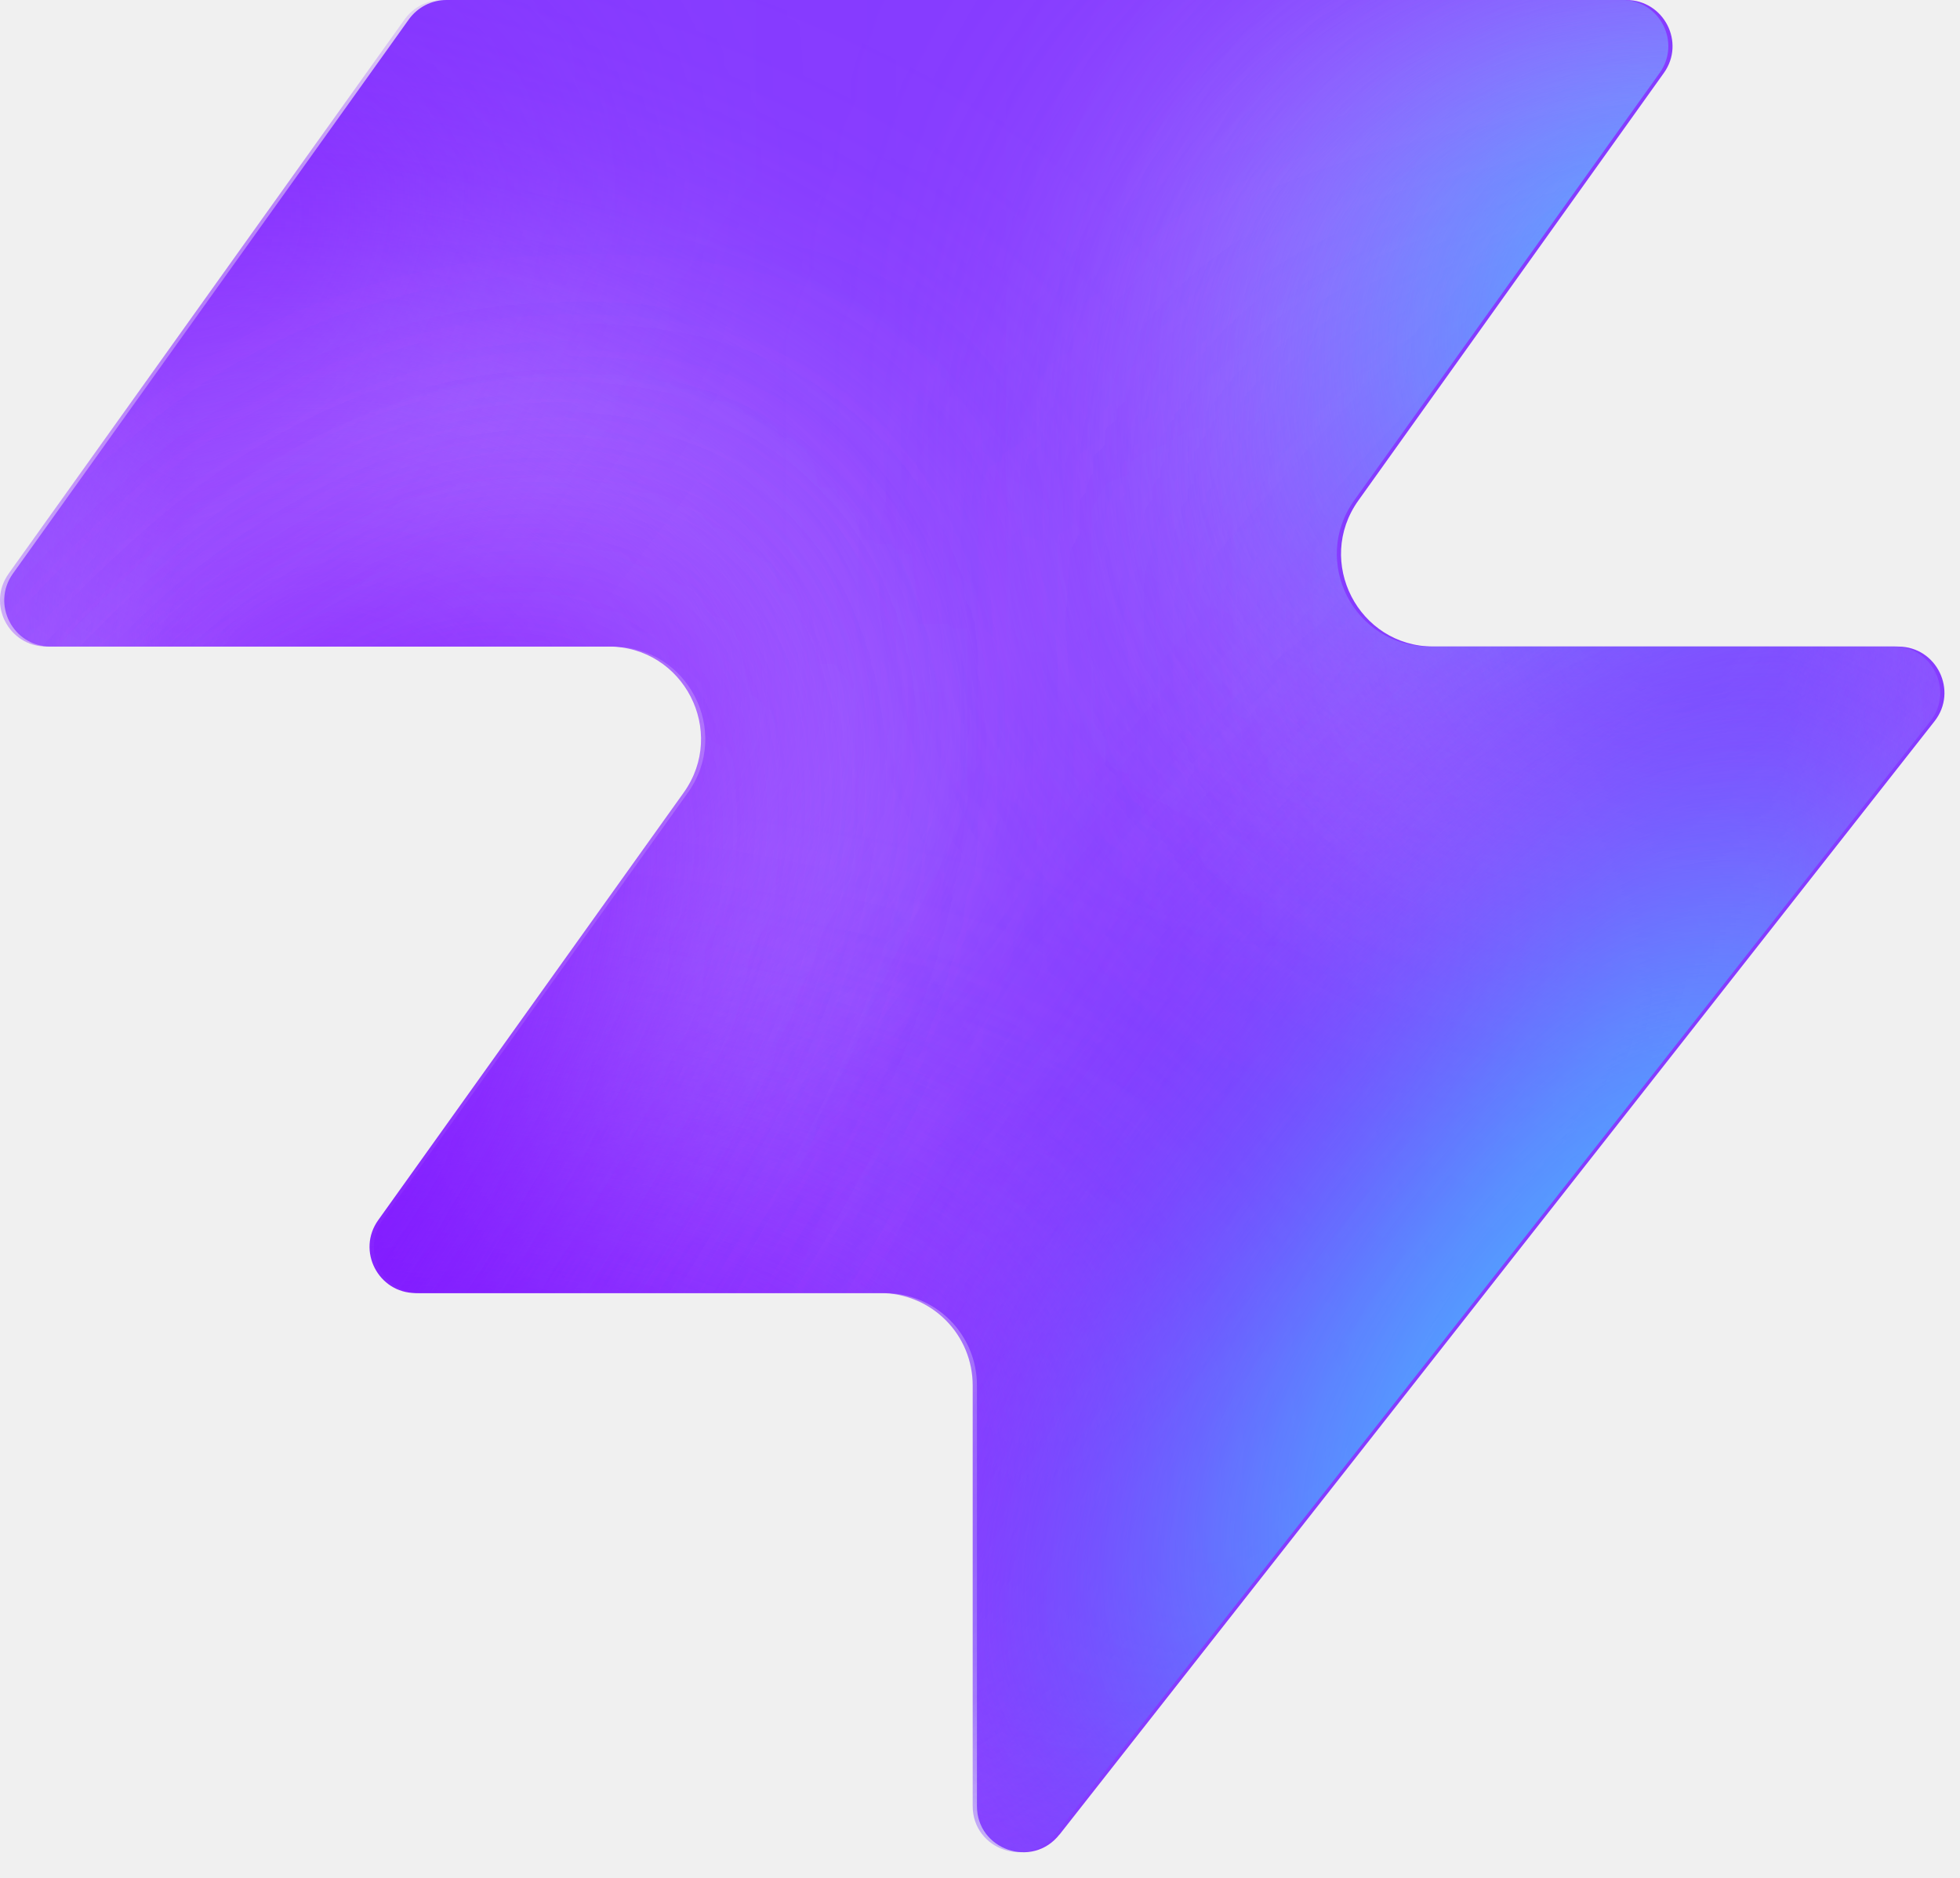
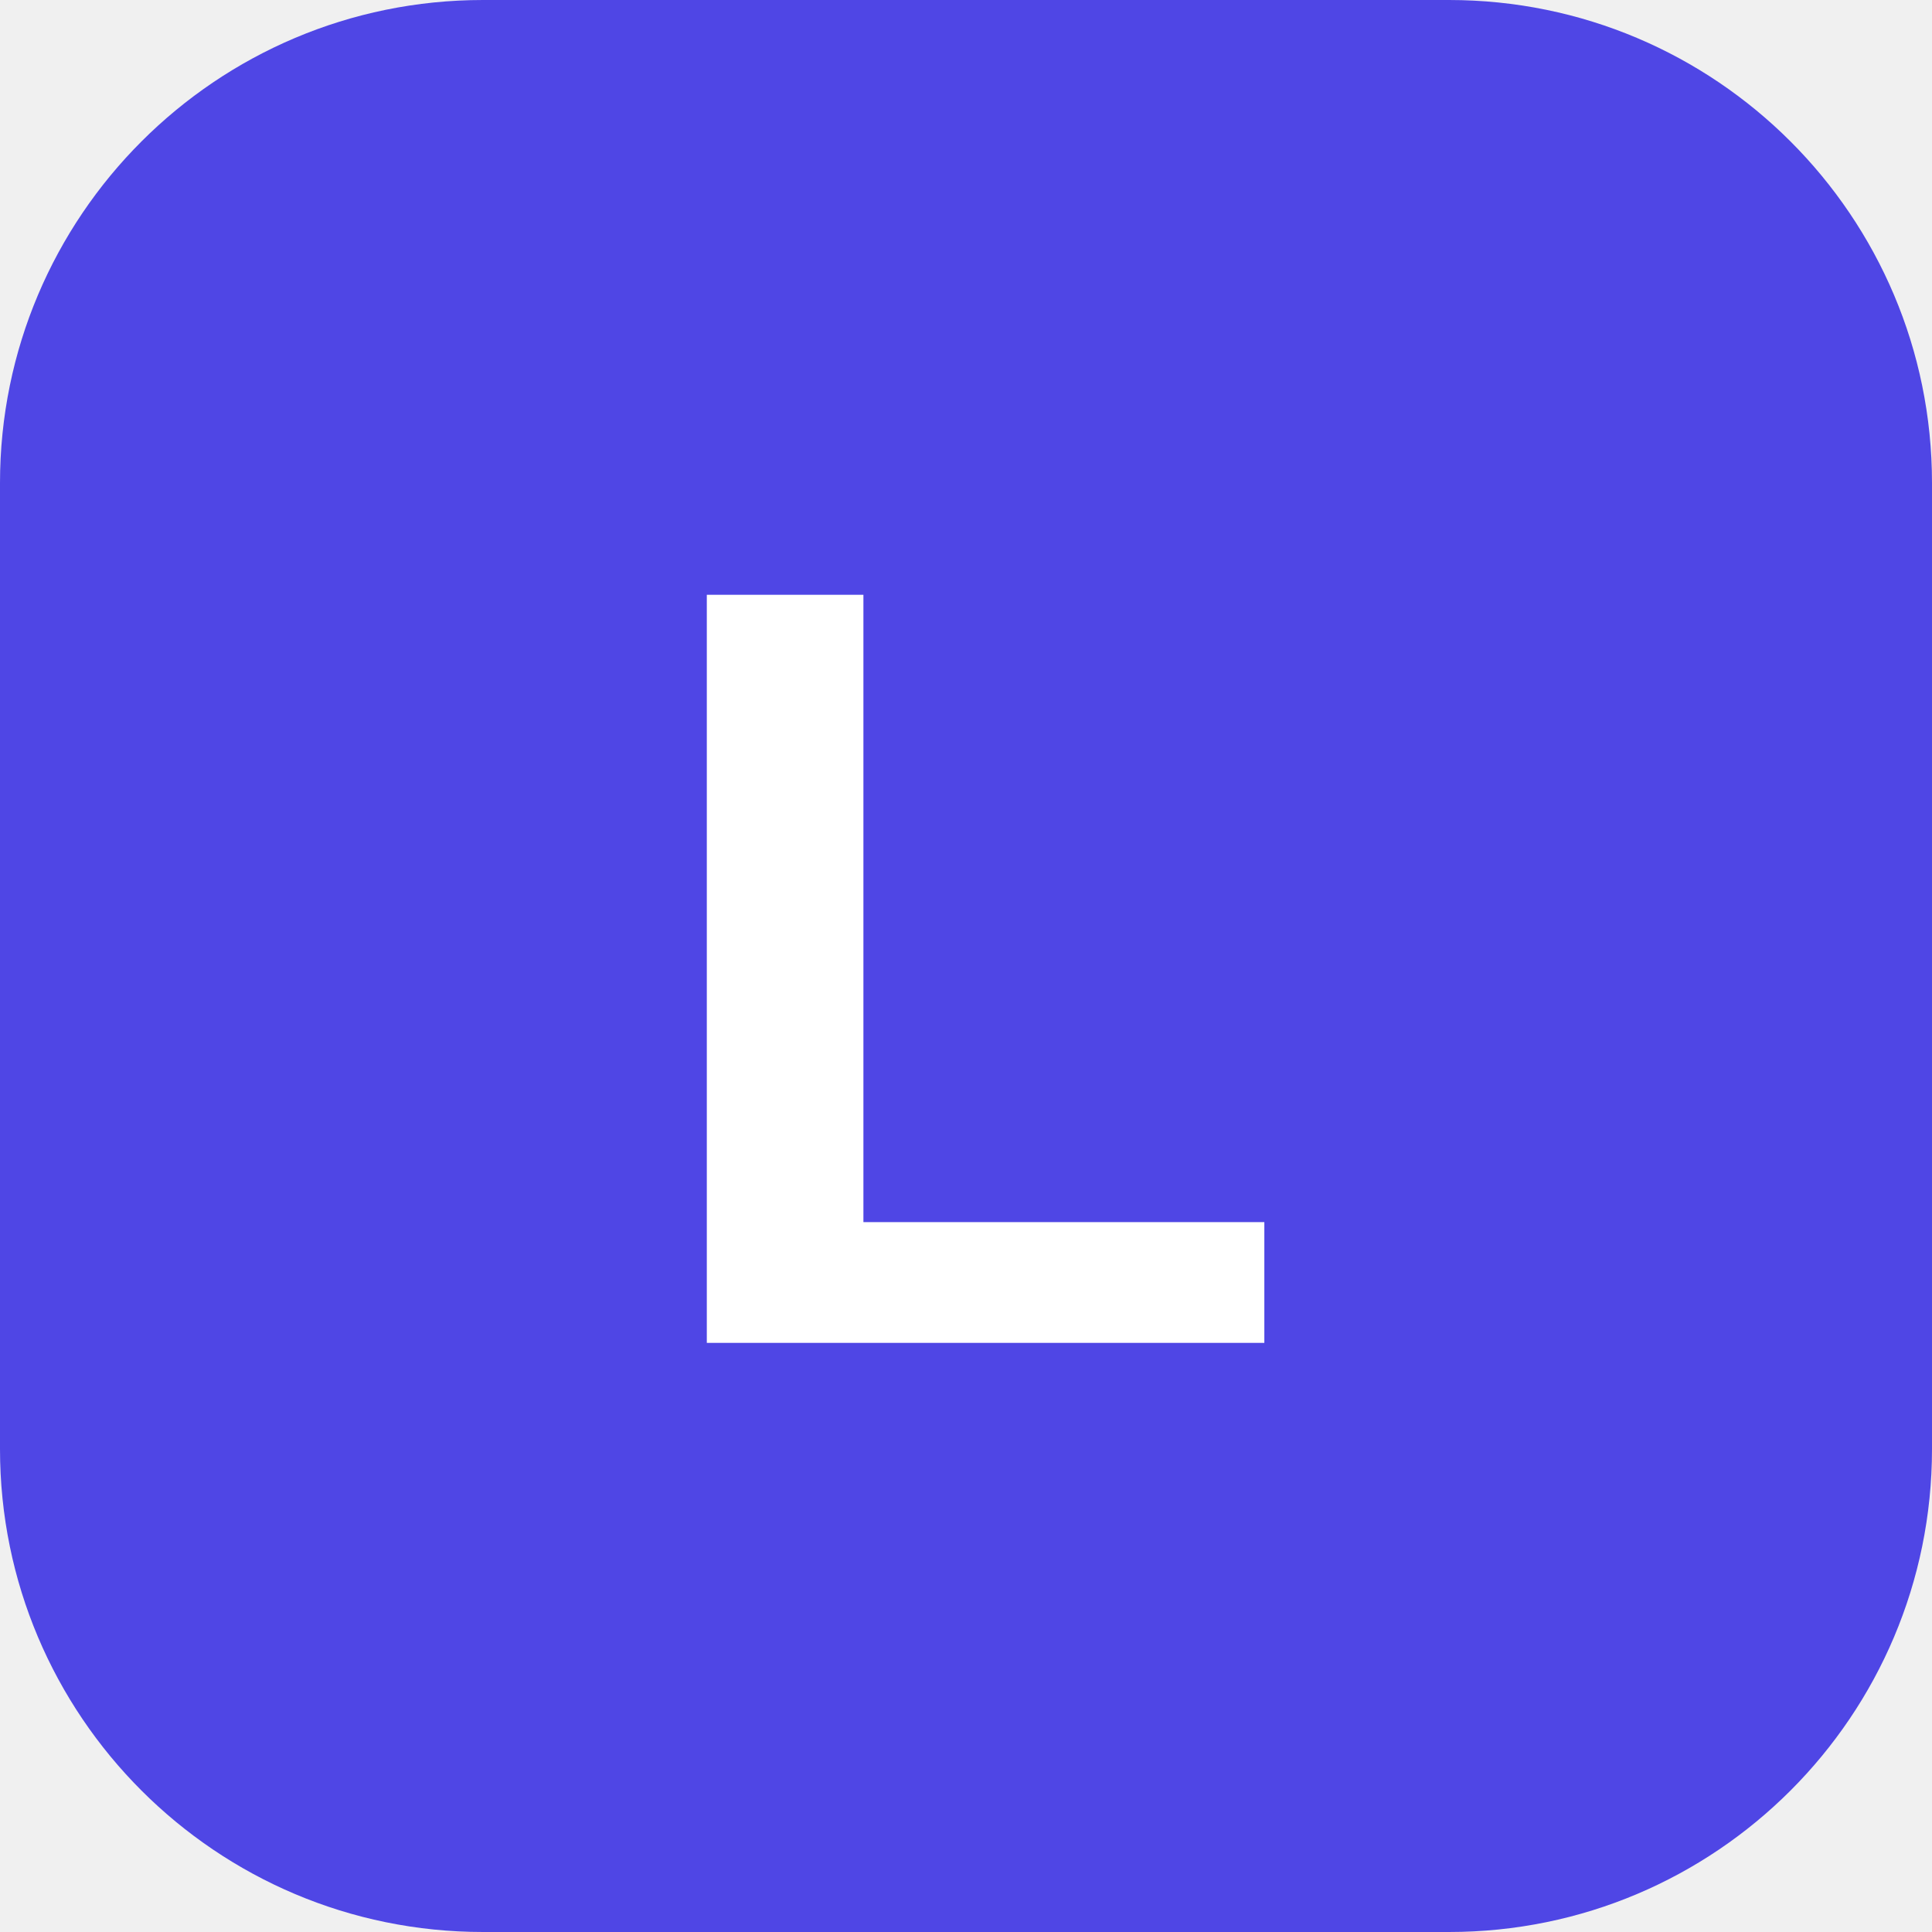
- <svg xmlns="http://www.w3.org/2000/svg" width="48" height="46" fill="none" viewBox="0 0 48 46">
-   <path fill="#863bff" d="M25.946 44.938c-.664.845-2.021.375-2.021-.698V33.937a2.26 2.26 0 0 0-2.262-2.262H10.287c-.92 0-1.456-1.04-.92-1.788l7.48-10.471c1.07-1.497 0-3.578-1.842-3.578H1.237c-.92 0-1.456-1.04-.92-1.788L10.013.474c.214-.297.556-.474.92-.474h28.894c.92 0 1.456 1.04.92 1.788l-7.48 10.471c-1.07 1.498 0 3.579 1.842 3.579h11.377c.943 0 1.473 1.088.89 1.83L25.947 44.94z" style="fill:#863bff;fill:color(display-p3 .525 .23 1);fill-opacity:1" />
-   <mask id="a" width="48" height="46" x="0" y="0" maskUnits="userSpaceOnUse" style="mask-type:alpha">
-     <path fill="#000" d="M25.842 44.938c-.664.844-2.021.375-2.021-.698V33.937a2.26 2.26 0 0 0-2.262-2.262H10.183c-.92 0-1.456-1.04-.92-1.788l7.48-10.471c1.07-1.498 0-3.579-1.842-3.579H1.133c-.92 0-1.456-1.04-.92-1.787L9.91.473c.214-.297.556-.474.92-.474h28.894c.92 0 1.456 1.04.92 1.788l-7.48 10.471c-1.07 1.498 0 3.578 1.842 3.578h11.377c.943 0 1.473 1.088.89 1.832L25.843 44.94z" style="fill:#000;fill-opacity:1" />
-   </mask>
-   <g mask="url(#a)">
-     <g filter="url(#b)">
-       <ellipse cx="5.508" cy="14.704" fill="#ede6ff" rx="5.508" ry="14.704" style="fill:#ede6ff;fill:color(display-p3 .927 .903 1);fill-opacity:1" transform="matrix(.00324 1 1 -.00324 -4.47 31.516)" />
-     </g>
-     <g filter="url(#c)">
-       <ellipse cx="10.399" cy="29.851" fill="#ede6ff" rx="10.399" ry="29.851" style="fill:#ede6ff;fill:color(display-p3 .927 .903 1);fill-opacity:1" transform="matrix(.00324 1 1 -.00324 -39.328 7.883)" />
-     </g>
-     <g filter="url(#d)">
-       <ellipse cx="5.508" cy="30.487" fill="#7e14ff" rx="5.508" ry="30.487" style="fill:#7e14ff;fill:color(display-p3 .492 .077 1);fill-opacity:1" transform="rotate(89.814 -25.913 -14.639)scale(1 -1)" />
-     </g>
-     <g filter="url(#e)">
-       <ellipse cx="5.508" cy="30.599" fill="#7e14ff" rx="5.508" ry="30.599" style="fill:#7e14ff;fill:color(display-p3 .492 .077 1);fill-opacity:1" transform="rotate(89.814 -32.644 -3.334)scale(1 -1)" />
-     </g>
-     <g filter="url(#f)">
-       <ellipse cx="5.508" cy="30.599" fill="#7e14ff" rx="5.508" ry="30.599" style="fill:#7e14ff;fill:color(display-p3 .492 .077 1);fill-opacity:1" transform="matrix(.00324 1 1 -.00324 -34.34 30.47)" />
-     </g>
-     <g filter="url(#g)">
-       <ellipse cx="14.072" cy="22.078" fill="#ede6ff" rx="14.072" ry="22.078" style="fill:#ede6ff;fill:color(display-p3 .927 .903 1);fill-opacity:1" transform="rotate(93.35 24.506 48.493)scale(-1 1)" />
-     </g>
-     <g filter="url(#h)">
-       <ellipse cx="3.47" cy="21.501" fill="#7e14ff" rx="3.47" ry="21.501" style="fill:#7e14ff;fill:color(display-p3 .492 .077 1);fill-opacity:1" transform="rotate(89.009 28.708 47.59)scale(-1 1)" />
-     </g>
-     <g filter="url(#i)">
-       <ellipse cx="3.47" cy="21.501" fill="#7e14ff" rx="3.47" ry="21.501" style="fill:#7e14ff;fill:color(display-p3 .492 .077 1);fill-opacity:1" transform="rotate(89.009 28.708 47.59)scale(-1 1)" />
-     </g>
-     <g filter="url(#j)">
-       <ellipse cx=".387" cy="8.972" fill="#7e14ff" rx="4.407" ry="29.108" style="fill:#7e14ff;fill:color(display-p3 .492 .077 1);fill-opacity:1" transform="rotate(39.51 .387 8.972)" />
-     </g>
-     <g filter="url(#k)">
-       <ellipse cx="47.523" cy="-6.092" fill="#7e14ff" rx="4.407" ry="29.108" style="fill:#7e14ff;fill:color(display-p3 .492 .077 1);fill-opacity:1" transform="rotate(37.892 47.523 -6.092)" />
-     </g>
-     <g filter="url(#l)">
-       <ellipse cx="41.412" cy="6.333" fill="#47bfff" rx="5.971" ry="9.665" style="fill:#47bfff;fill:color(display-p3 .28 .748 1);fill-opacity:1" transform="rotate(37.892 41.412 6.333)" />
-     </g>
-     <g filter="url(#m)">
-       <ellipse cx="-1.879" cy="38.332" fill="#7e14ff" rx="4.407" ry="29.108" style="fill:#7e14ff;fill:color(display-p3 .492 .077 1);fill-opacity:1" transform="rotate(37.892 -1.88 38.332)" />
-     </g>
-     <g filter="url(#n)">
-       <ellipse cx="-1.879" cy="38.332" fill="#7e14ff" rx="4.407" ry="29.108" style="fill:#7e14ff;fill:color(display-p3 .492 .077 1);fill-opacity:1" transform="rotate(37.892 -1.88 38.332)" />
-     </g>
-     <g filter="url(#o)">
-       <ellipse cx="35.651" cy="29.907" fill="#7e14ff" rx="4.407" ry="29.108" style="fill:#7e14ff;fill:color(display-p3 .492 .077 1);fill-opacity:1" transform="rotate(37.892 35.651 29.907)" />
-     </g>
-     <g filter="url(#p)">
-       <ellipse cx="38.418" cy="32.4" fill="#47bfff" rx="5.971" ry="15.297" style="fill:#47bfff;fill:color(display-p3 .28 .748 1);fill-opacity:1" transform="rotate(37.892 38.418 32.4)" />
-     </g>
-   </g>
-   <defs>
-     <filter id="b" width="60.045" height="41.654" x="-19.77" y="16.149" color-interpolation-filters="sRGB" filterUnits="userSpaceOnUse">
-       <feFlood flood-opacity="0" result="BackgroundImageFix" />
-       <feBlend in="SourceGraphic" in2="BackgroundImageFix" result="shape" />
-       <feGaussianBlur result="effect1_foregroundBlur_2002_17158" stdDeviation="7.659" />
-     </filter>
-     <filter id="c" width="90.34" height="51.437" x="-54.613" y="-7.533" color-interpolation-filters="sRGB" filterUnits="userSpaceOnUse">
-       <feFlood flood-opacity="0" result="BackgroundImageFix" />
-       <feBlend in="SourceGraphic" in2="BackgroundImageFix" result="shape" />
-       <feGaussianBlur result="effect1_foregroundBlur_2002_17158" stdDeviation="7.659" />
-     </filter>
-     <filter id="d" width="79.355" height="29.4" x="-49.64" y="2.03" color-interpolation-filters="sRGB" filterUnits="userSpaceOnUse">
-       <feFlood flood-opacity="0" result="BackgroundImageFix" />
-       <feBlend in="SourceGraphic" in2="BackgroundImageFix" result="shape" />
-       <feGaussianBlur result="effect1_foregroundBlur_2002_17158" stdDeviation="4.596" />
-     </filter>
-     <filter id="e" width="79.579" height="29.4" x="-45.045" y="20.029" color-interpolation-filters="sRGB" filterUnits="userSpaceOnUse">
-       <feFlood flood-opacity="0" result="BackgroundImageFix" />
-       <feBlend in="SourceGraphic" in2="BackgroundImageFix" result="shape" />
-       <feGaussianBlur result="effect1_foregroundBlur_2002_17158" stdDeviation="4.596" />
-     </filter>
-     <filter id="f" width="79.579" height="29.4" x="-43.513" y="21.178" color-interpolation-filters="sRGB" filterUnits="userSpaceOnUse">
-       <feFlood flood-opacity="0" result="BackgroundImageFix" />
-       <feBlend in="SourceGraphic" in2="BackgroundImageFix" result="shape" />
-       <feGaussianBlur result="effect1_foregroundBlur_2002_17158" stdDeviation="4.596" />
-     </filter>
-     <filter id="g" width="74.749" height="58.852" x="15.756" y="-17.901" color-interpolation-filters="sRGB" filterUnits="userSpaceOnUse">
-       <feFlood flood-opacity="0" result="BackgroundImageFix" />
-       <feBlend in="SourceGraphic" in2="BackgroundImageFix" result="shape" />
-       <feGaussianBlur result="effect1_foregroundBlur_2002_17158" stdDeviation="7.659" />
-     </filter>
-     <filter id="h" width="61.377" height="25.362" x="23.548" y="2.284" color-interpolation-filters="sRGB" filterUnits="userSpaceOnUse">
-       <feFlood flood-opacity="0" result="BackgroundImageFix" />
-       <feBlend in="SourceGraphic" in2="BackgroundImageFix" result="shape" />
-       <feGaussianBlur result="effect1_foregroundBlur_2002_17158" stdDeviation="4.596" />
-     </filter>
-     <filter id="i" width="61.377" height="25.362" x="23.548" y="2.284" color-interpolation-filters="sRGB" filterUnits="userSpaceOnUse">
-       <feFlood flood-opacity="0" result="BackgroundImageFix" />
-       <feBlend in="SourceGraphic" in2="BackgroundImageFix" result="shape" />
-       <feGaussianBlur result="effect1_foregroundBlur_2002_17158" stdDeviation="4.596" />
-     </filter>
-     <filter id="j" width="56.045" height="63.649" x="-27.636" y="-22.853" color-interpolation-filters="sRGB" filterUnits="userSpaceOnUse">
-       <feFlood flood-opacity="0" result="BackgroundImageFix" />
-       <feBlend in="SourceGraphic" in2="BackgroundImageFix" result="shape" />
-       <feGaussianBlur result="effect1_foregroundBlur_2002_17158" stdDeviation="4.596" />
-     </filter>
-     <filter id="k" width="54.814" height="64.646" x="20.116" y="-38.415" color-interpolation-filters="sRGB" filterUnits="userSpaceOnUse">
-       <feFlood flood-opacity="0" result="BackgroundImageFix" />
-       <feBlend in="SourceGraphic" in2="BackgroundImageFix" result="shape" />
-       <feGaussianBlur result="effect1_foregroundBlur_2002_17158" stdDeviation="4.596" />
-     </filter>
-     <filter id="l" width="33.541" height="35.313" x="24.641" y="-11.323" color-interpolation-filters="sRGB" filterUnits="userSpaceOnUse">
-       <feFlood flood-opacity="0" result="BackgroundImageFix" />
-       <feBlend in="SourceGraphic" in2="BackgroundImageFix" result="shape" />
-       <feGaussianBlur result="effect1_foregroundBlur_2002_17158" stdDeviation="4.596" />
-     </filter>
-     <filter id="m" width="54.814" height="64.646" x="-29.286" y="6.009" color-interpolation-filters="sRGB" filterUnits="userSpaceOnUse">
-       <feFlood flood-opacity="0" result="BackgroundImageFix" />
-       <feBlend in="SourceGraphic" in2="BackgroundImageFix" result="shape" />
-       <feGaussianBlur result="effect1_foregroundBlur_2002_17158" stdDeviation="4.596" />
-     </filter>
-     <filter id="n" width="54.814" height="64.646" x="-29.286" y="6.009" color-interpolation-filters="sRGB" filterUnits="userSpaceOnUse">
-       <feFlood flood-opacity="0" result="BackgroundImageFix" />
-       <feBlend in="SourceGraphic" in2="BackgroundImageFix" result="shape" />
-       <feGaussianBlur result="effect1_foregroundBlur_2002_17158" stdDeviation="4.596" />
-     </filter>
-     <filter id="o" width="54.814" height="64.646" x="8.244" y="-2.416" color-interpolation-filters="sRGB" filterUnits="userSpaceOnUse">
-       <feFlood flood-opacity="0" result="BackgroundImageFix" />
-       <feBlend in="SourceGraphic" in2="BackgroundImageFix" result="shape" />
-       <feGaussianBlur result="effect1_foregroundBlur_2002_17158" stdDeviation="4.596" />
-     </filter>
-     <filter id="p" width="39.409" height="43.623" x="18.713" y="10.588" color-interpolation-filters="sRGB" filterUnits="userSpaceOnUse">
-       <feFlood flood-opacity="0" result="BackgroundImageFix" />
-       <feBlend in="SourceGraphic" in2="BackgroundImageFix" result="shape" />
-       <feGaussianBlur result="effect1_foregroundBlur_2002_17158" stdDeviation="4.596" />
-     </filter>
-   </defs>
+ <svg xmlns="http://www.w3.org/2000/svg" viewBox="0 0 32 32">
+   <rect width="32" height="32" rx="8" fill="#4F46E5" />
+   <text x="50%" y="50%" dominant-baseline="central" text-anchor="middle" font-size="18" font-weight="bold" fill="white" font-family="Arial">L</text>
</svg>
